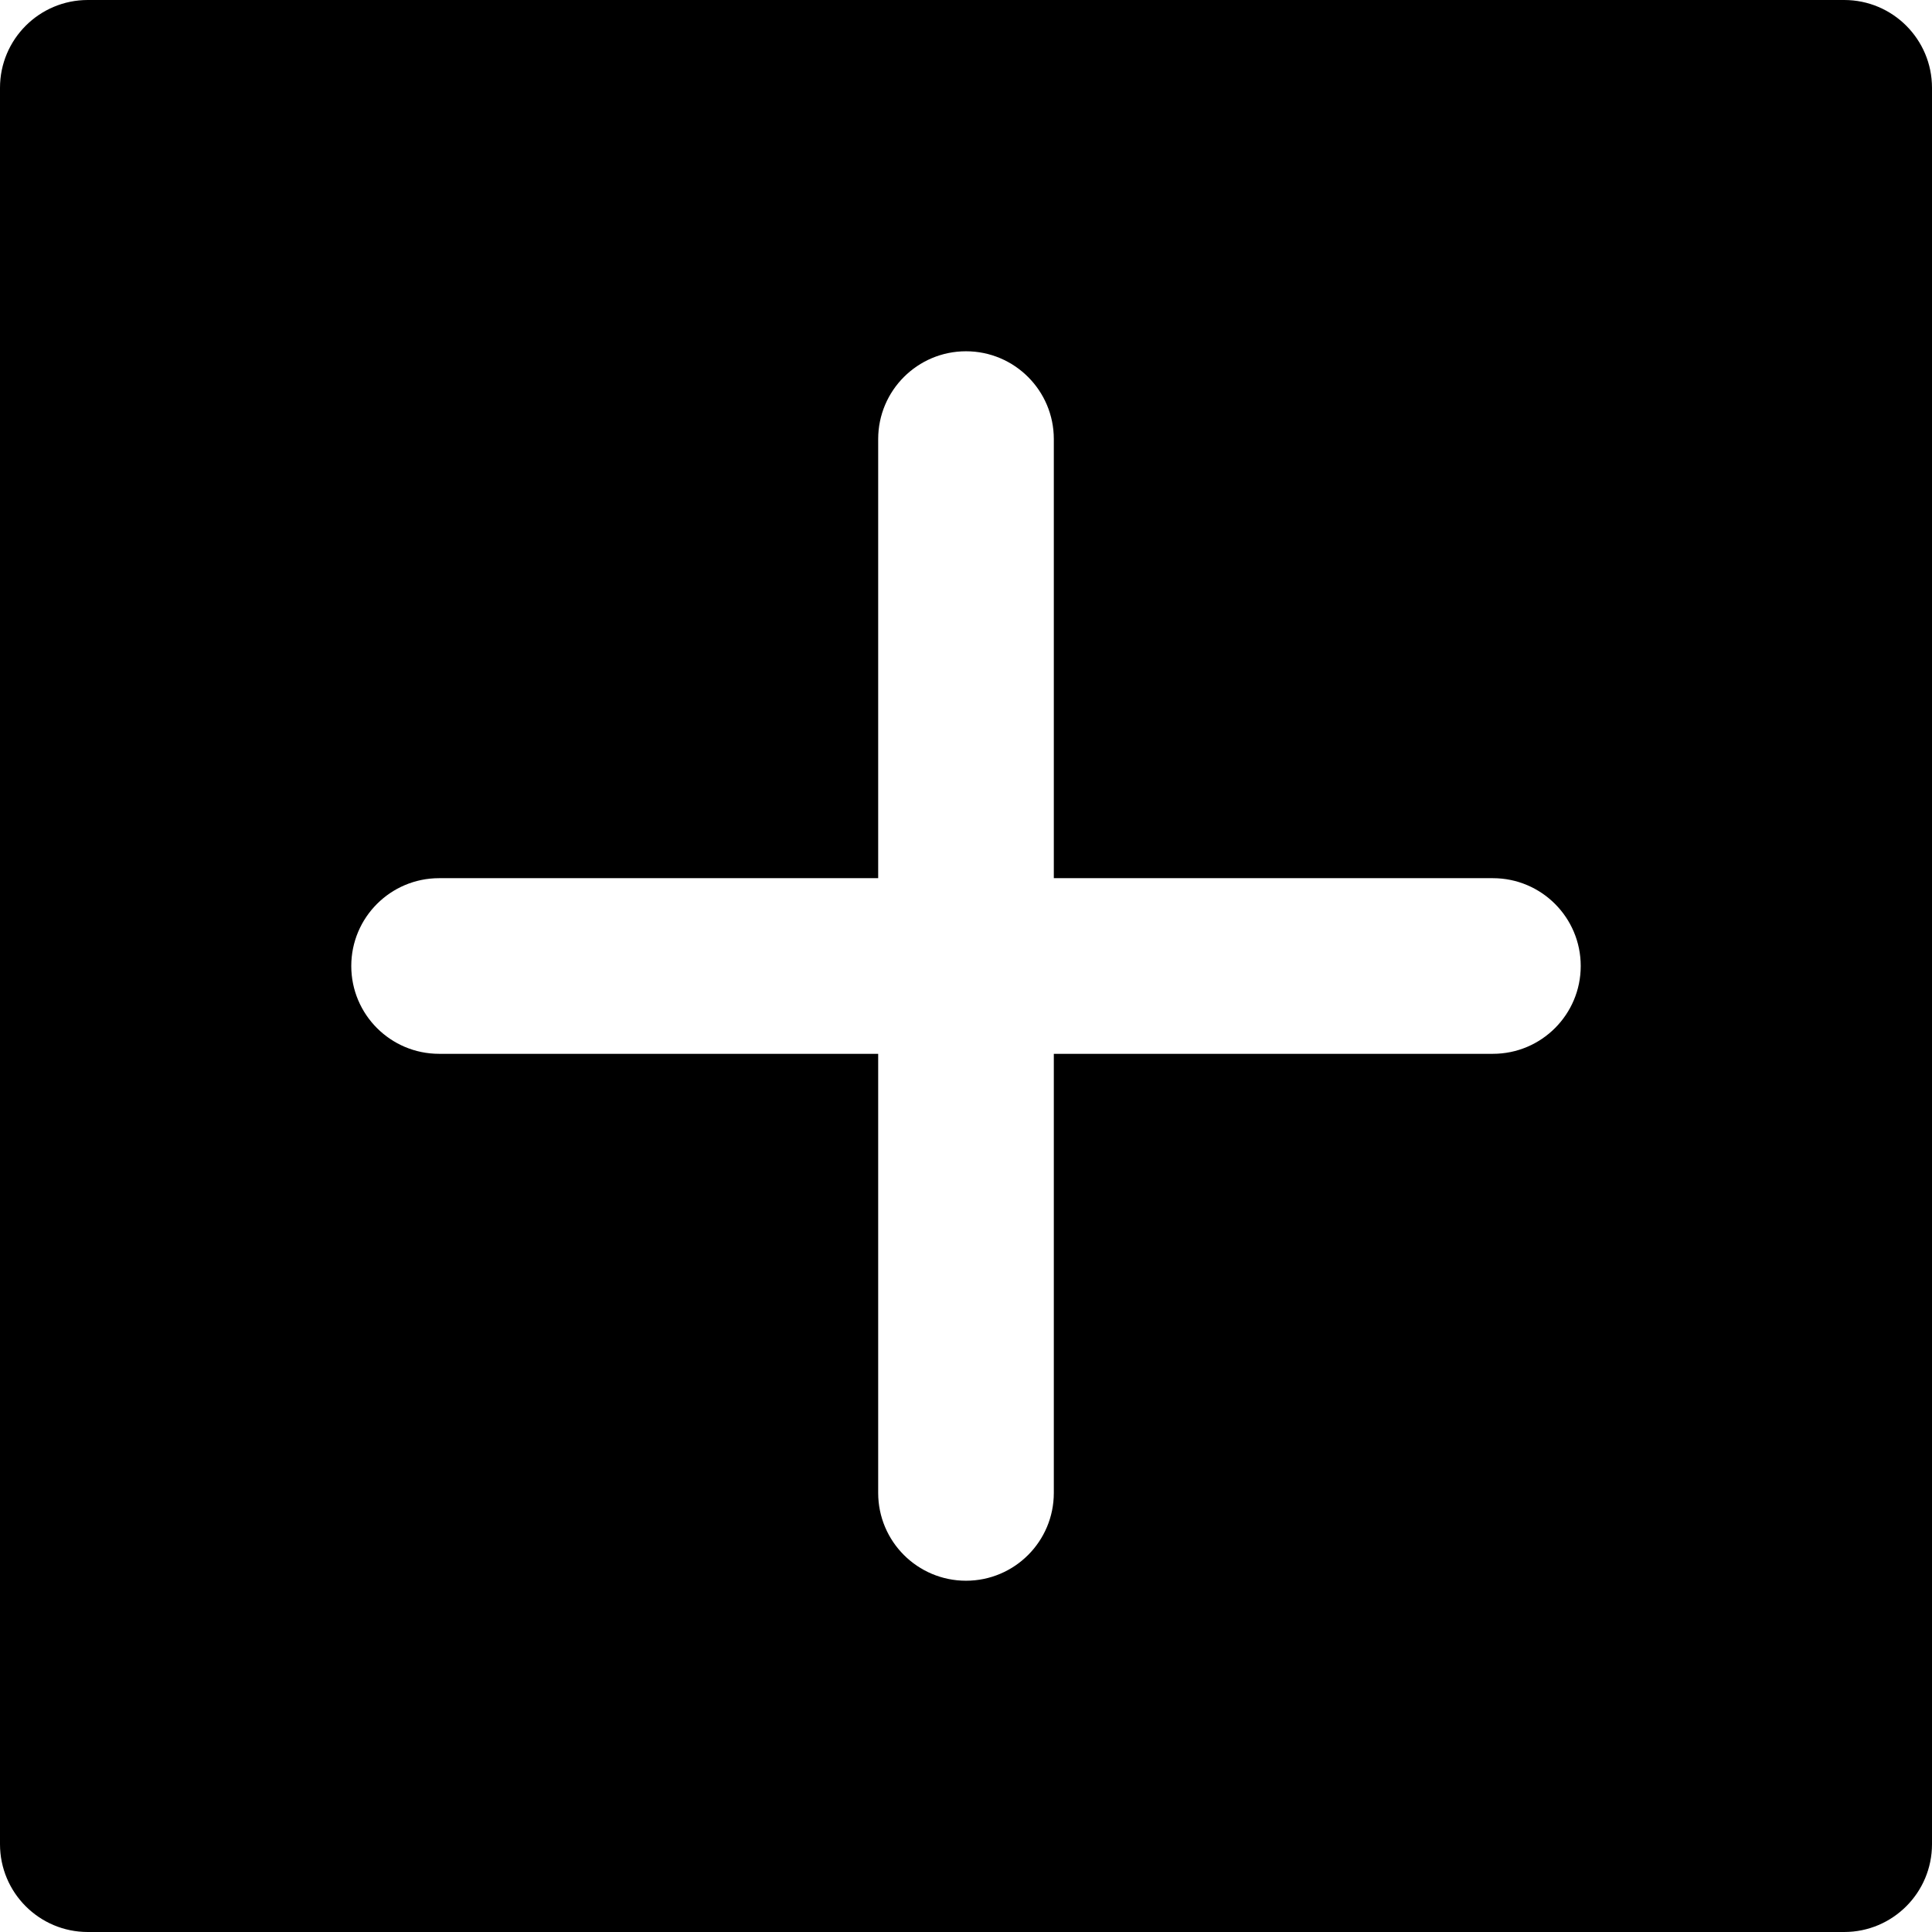
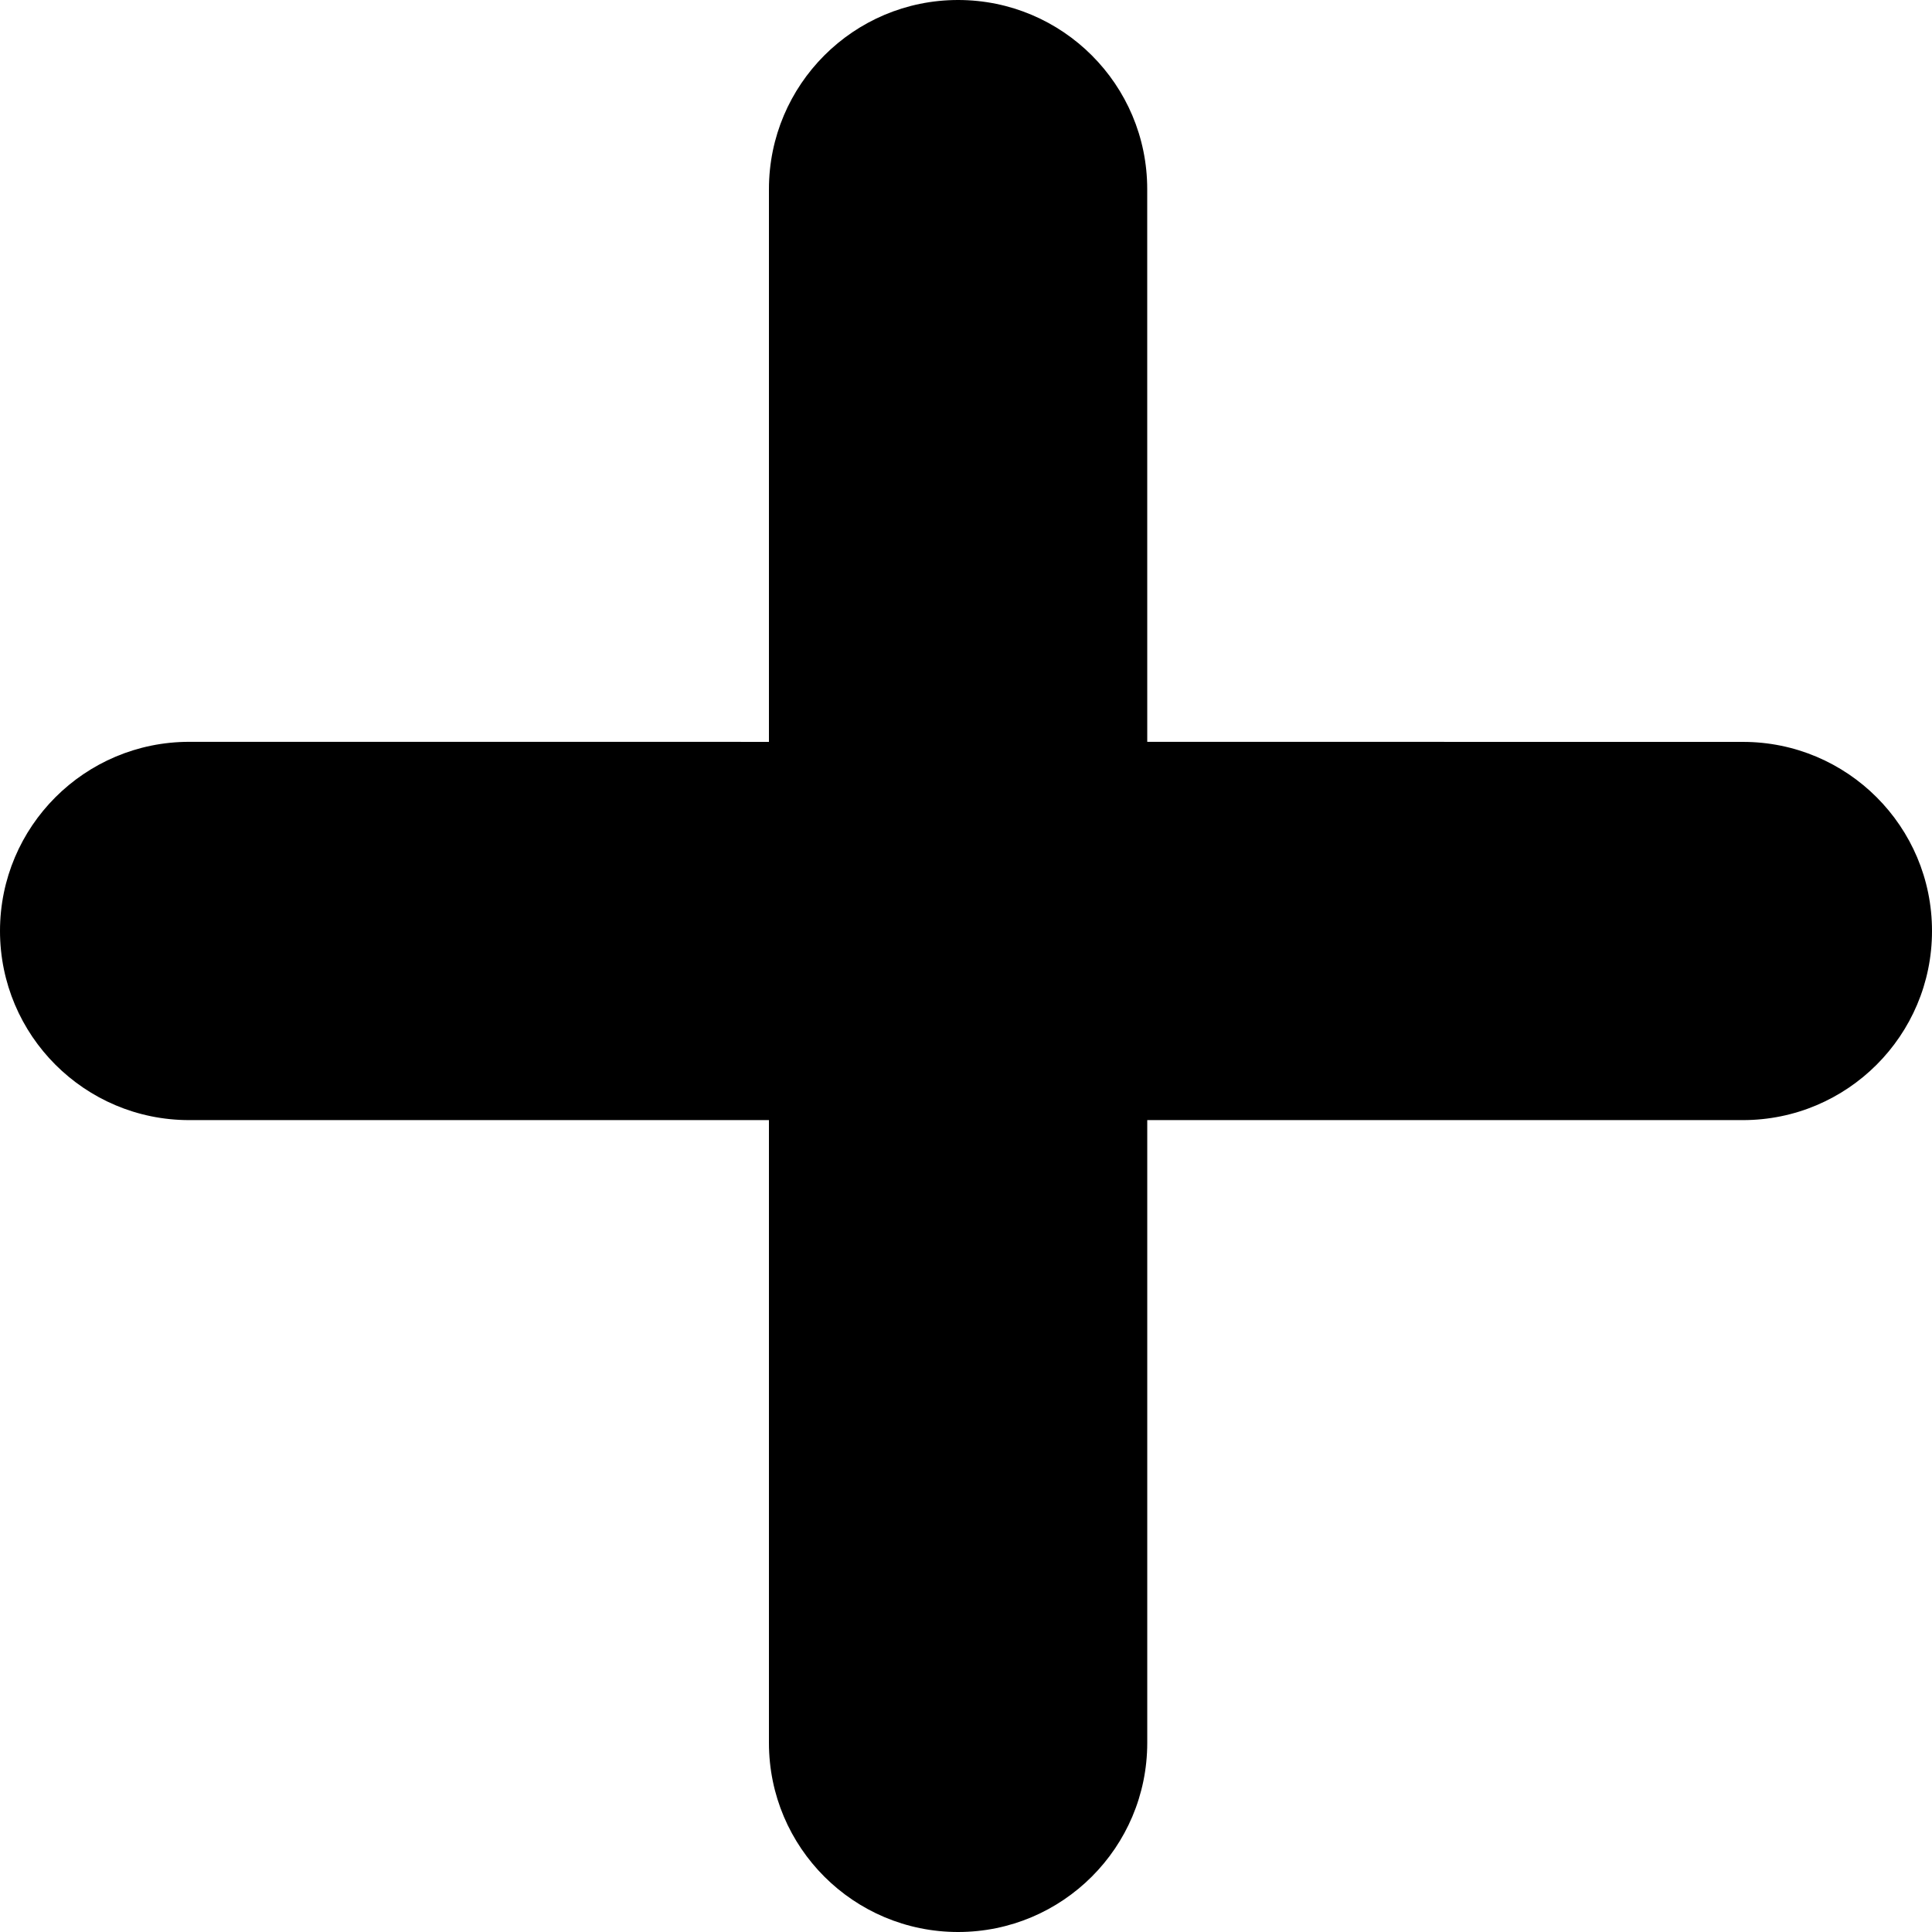
- <svg xmlns="http://www.w3.org/2000/svg" version="1.1" id="Layer_1" x="0px" y="0px" viewBox="0 0 330 330" style="enable-background:new 0 0 330 330;" xml:space="preserve">
-   <path id="XMLID_23_" d="M315,0H15C6.716,0,0,6.716,0,15v300c0,8.284,6.716,15,15,15h300c8.284,0,15-6.716,15-15V15  C330,6.716,323.284,0,315,0z M255,180h-75v75c0,8.284-6.716,15-15,15s-15-6.716-15-15v-75H75c-8.284,0-15-6.716-15-15  s6.716-15,15-15h75V75c0-8.284,6.716-15,15-15s15,6.716,15,15v75h75c8.284,0,15,6.716,15,15S263.284,180,255,180z" />
+ <svg xmlns="http://www.w3.org/2000/svg" version="1.1" id="Capa_1" x="0px" y="0px" viewBox="0 0 60.364 60.364" style="enable-background:new 0 0 60.364 60.364;" xml:space="preserve">
+   <g>
+     <path d="M54.454,23.18l-18.609-0.002L35.844,5.91C35.845,2.646,33.198,0,29.934,0c-3.263,0-5.909,2.646-5.909,5.91v17.269   L5.91,23.178C2.646,23.179,0,25.825,0,29.088c0.002,3.264,2.646,5.909,5.91,5.909h18.115v19.457c0,3.267,2.646,5.91,5.91,5.91   c3.264,0,5.909-2.646,5.91-5.908V34.997h18.611c3.262,0,5.908-2.645,5.908-5.907C60.367,25.824,57.718,23.178,54.454,23.18z" />
+   </g>
  <g>
</g>
  <g>
</g>
  <g>
</g>
  <g>
</g>
  <g>
</g>
  <g>
</g>
  <g>
</g>
  <g>
</g>
  <g>
</g>
  <g>
</g>
  <g>
</g>
  <g>
</g>
  <g>
</g>
  <g>
</g>
  <g>
</g>
</svg>
